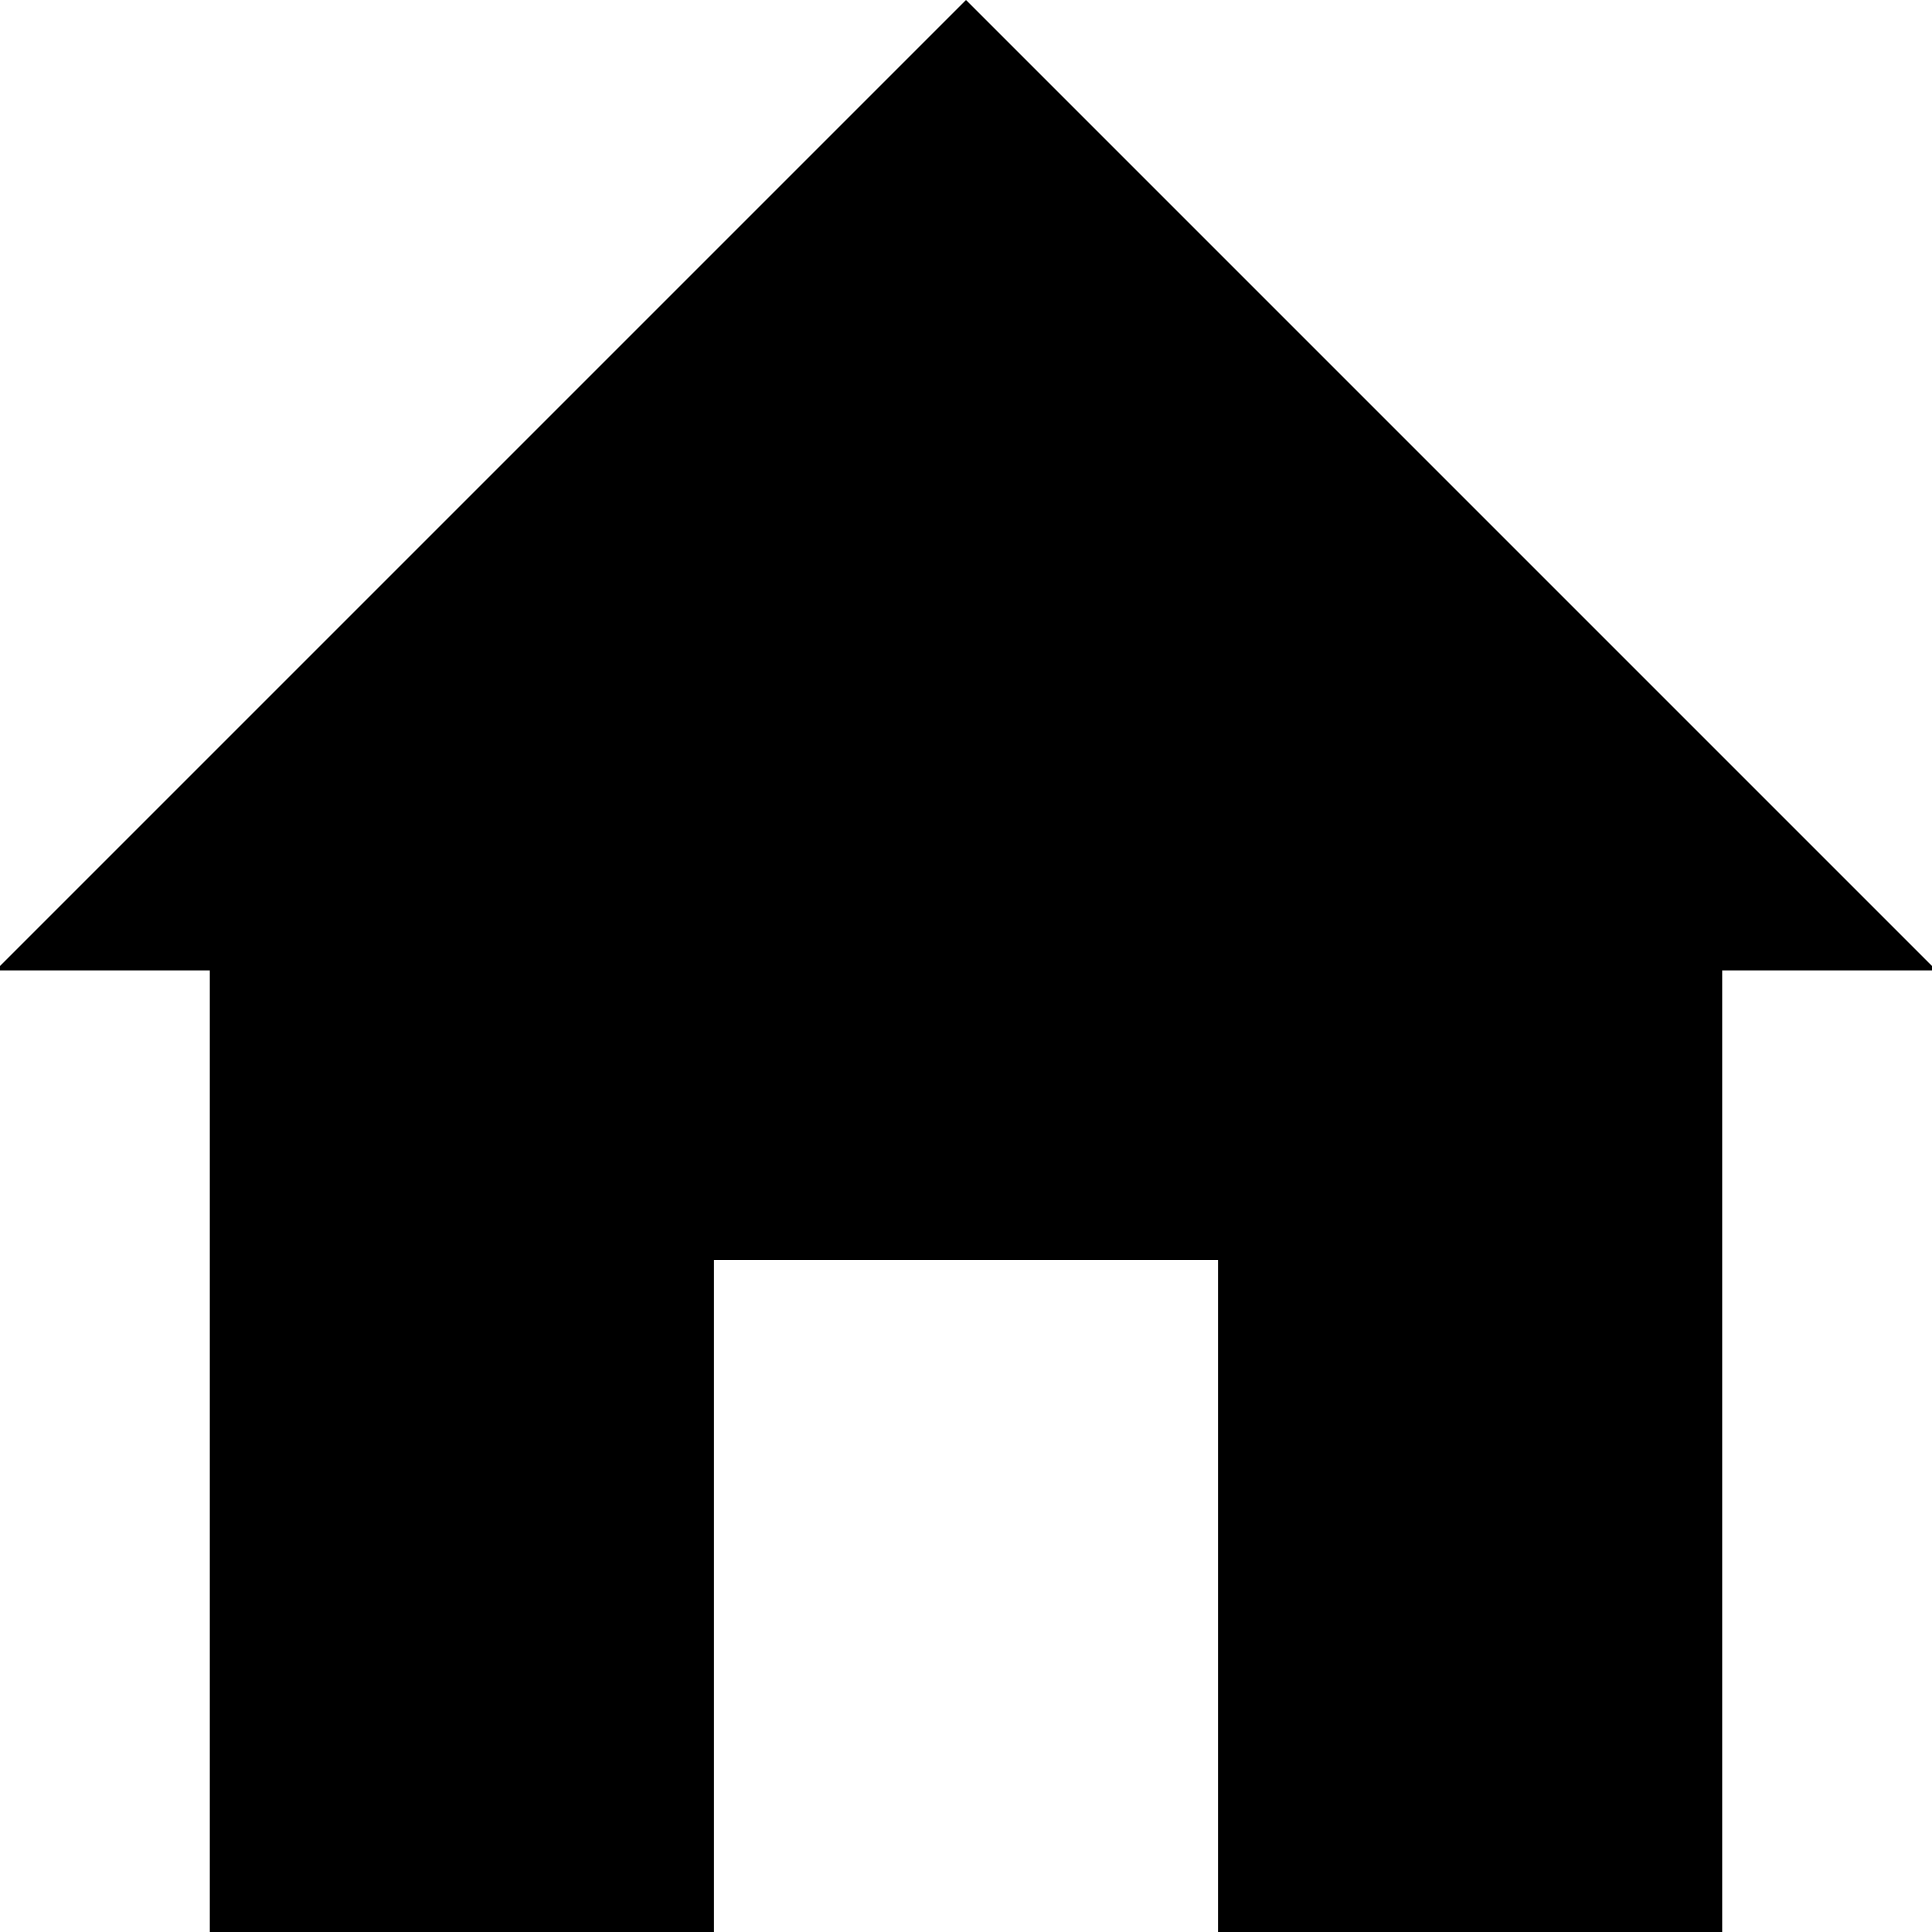
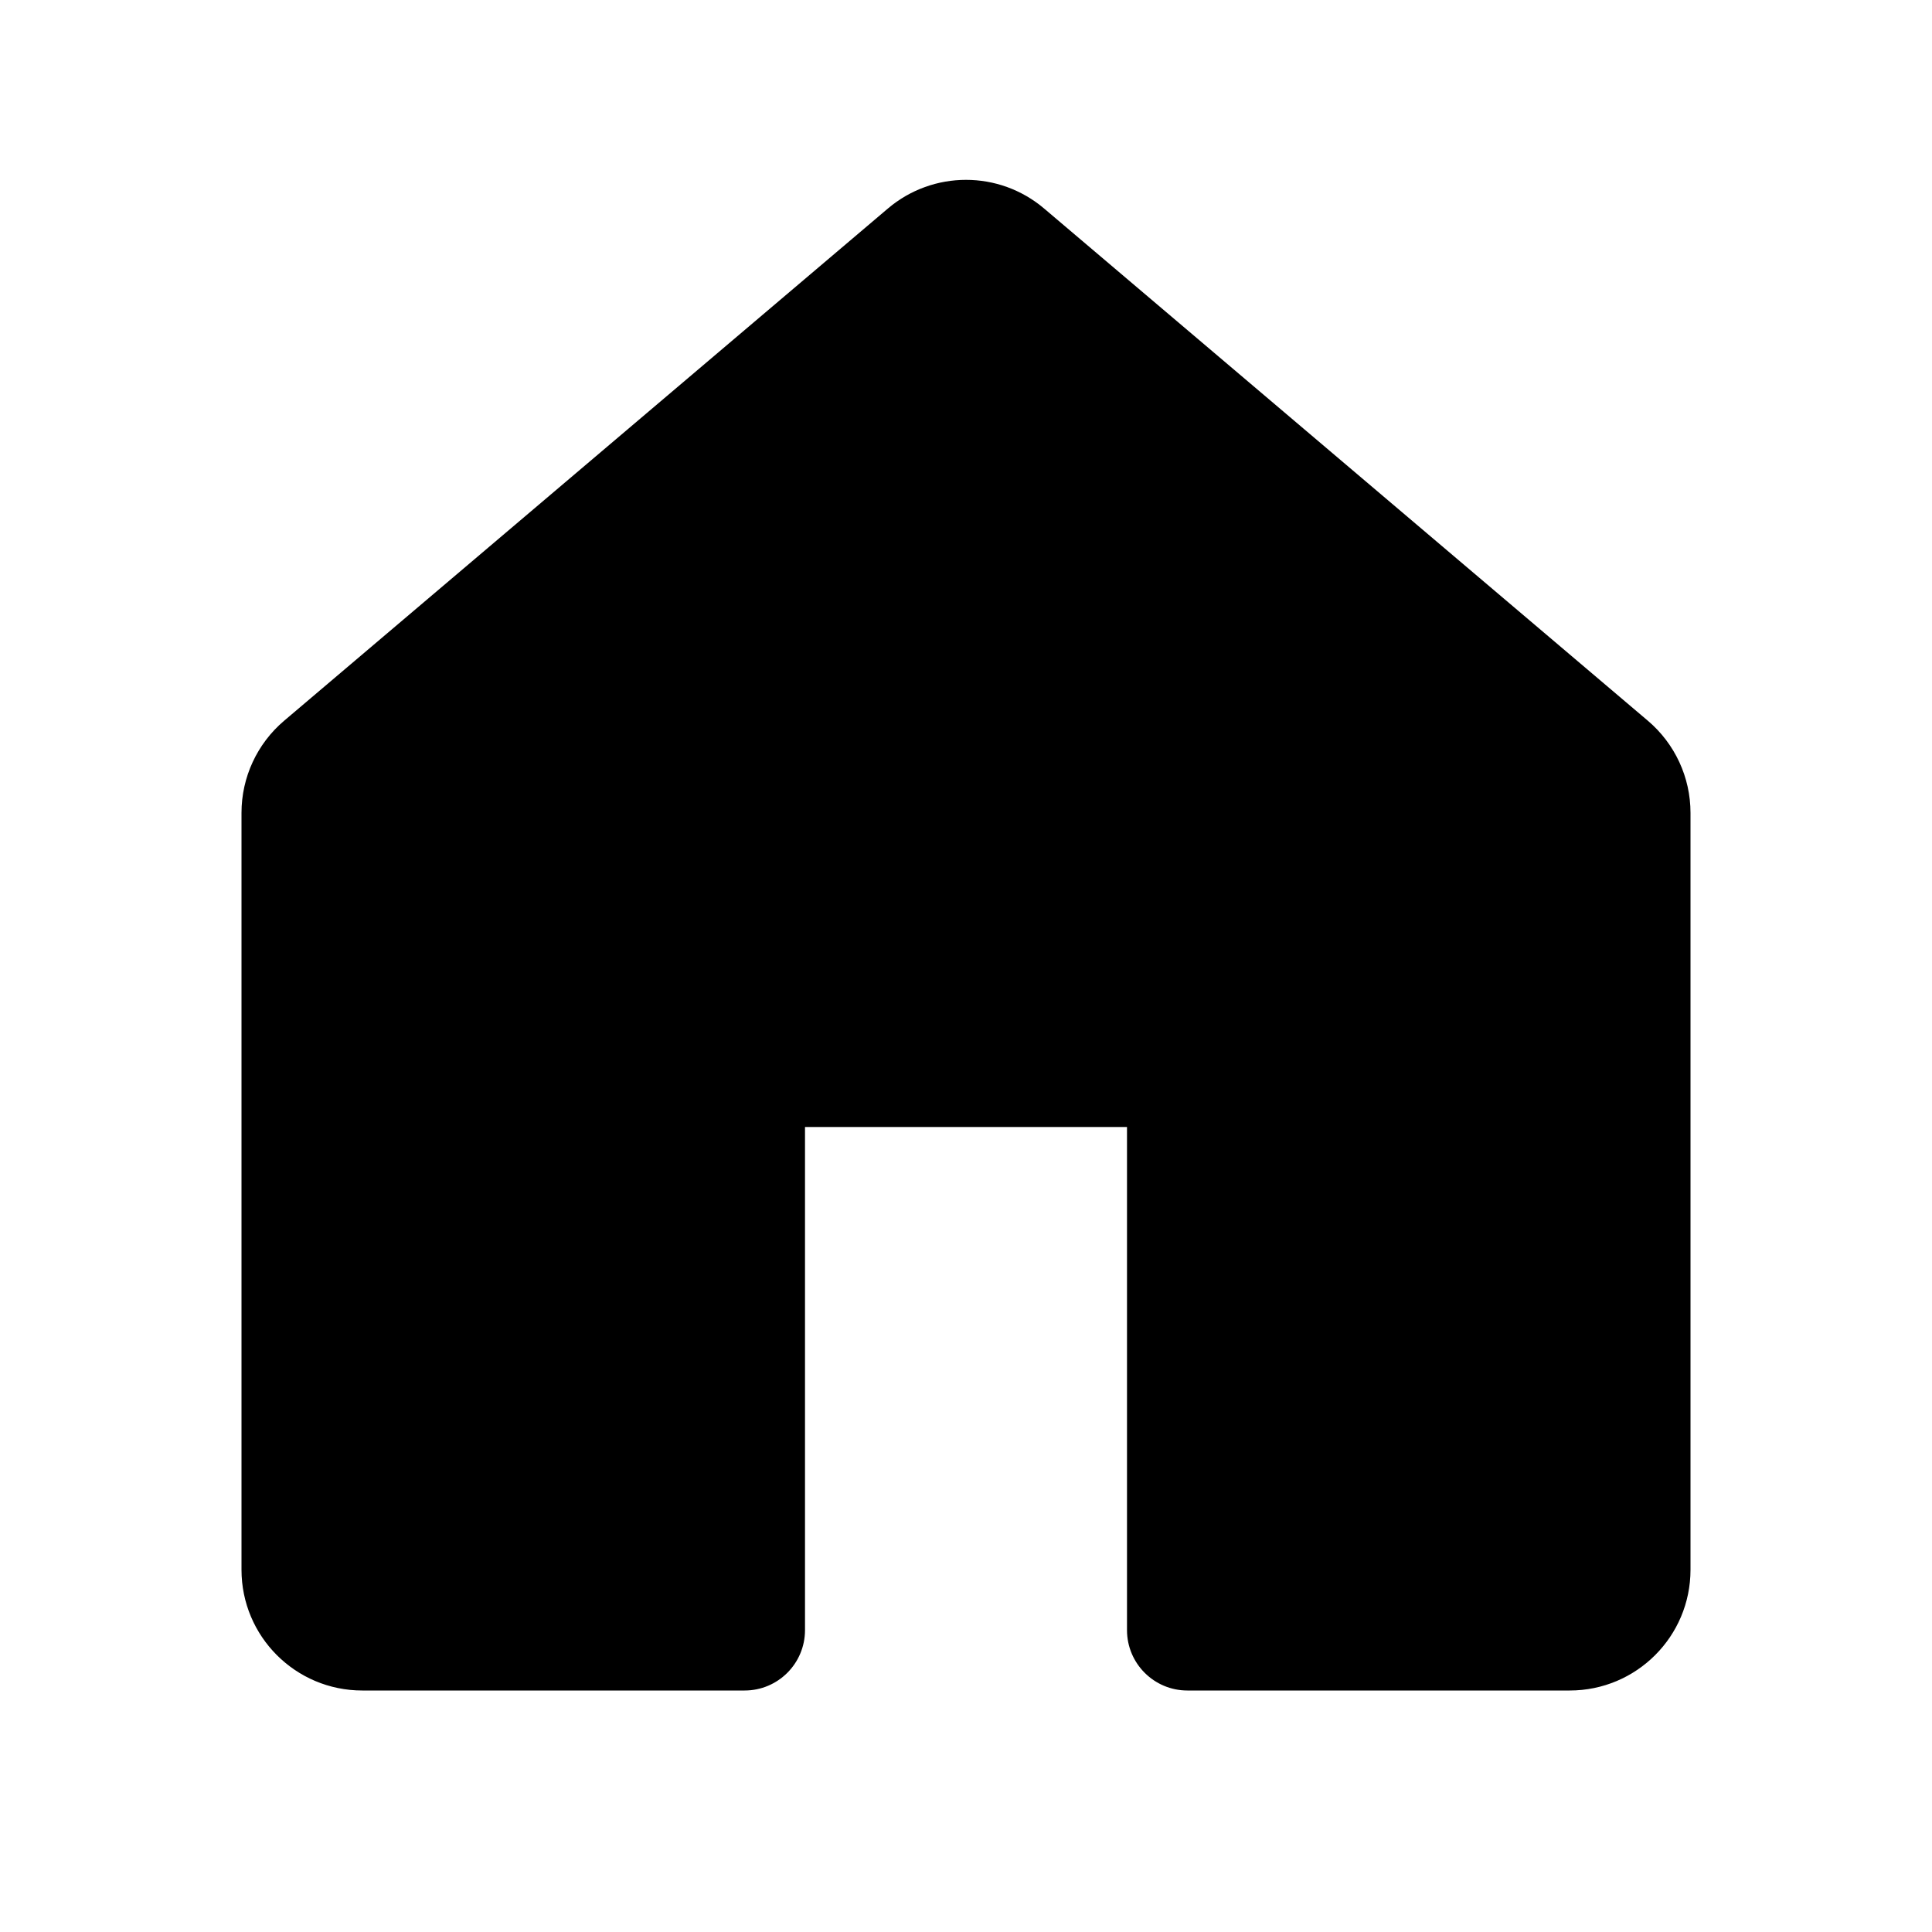
- <svg xmlns="http://www.w3.org/2000/svg" version="1.1" id="Layer_1" x="0px" y="0px" viewBox="0 0 512 512" style="enable-background:new 0 0 512 512;" xml:space="preserve">
-   <g>
-     <g>
-       <polygon points="256,0 0,256 0,257.113 55.652,257.113 55.652,512 189.217,512 189.217,333.913 322.783,333.913 322.783,512     456.348,512 456.348,257.113 512,257.113 512,256   " />
-     </g>
-   </g>
-   <g>
- </g>
-   <g>
- </g>
-   <g>
- </g>
-   <g>
- </g>
-   <g>
- </g>
-   <g>
- </g>
-   <g>
- </g>
-   <g>
- </g>
-   <g>
- </g>
-   <g>
- </g>
-   <g>
- </g>
-   <g>
- </g>
-   <g>
- </g>
-   <g>
- </g>
-   <g>
- </g>
+ <svg xmlns="http://www.w3.org/2000/svg" fill="#000000" width="800px" height="800px" viewBox="0 0 24 24">
+   <path d="M12.97 2.59a1.5 1.5 0 00-1.94 0l-7.5 6.363A1.5 1.5 0 003 10.097V19.5A1.5 1.5 0 004.5 21h4.75a.75.75 0 00.75-.75V14h4v6.25c0 .414.336.75.75.75h4.75a1.5 1.5 0 001.5-1.5v-9.403a1.5 1.5 0 00-.53-1.144l-7.5-6.363z" />
</svg>
